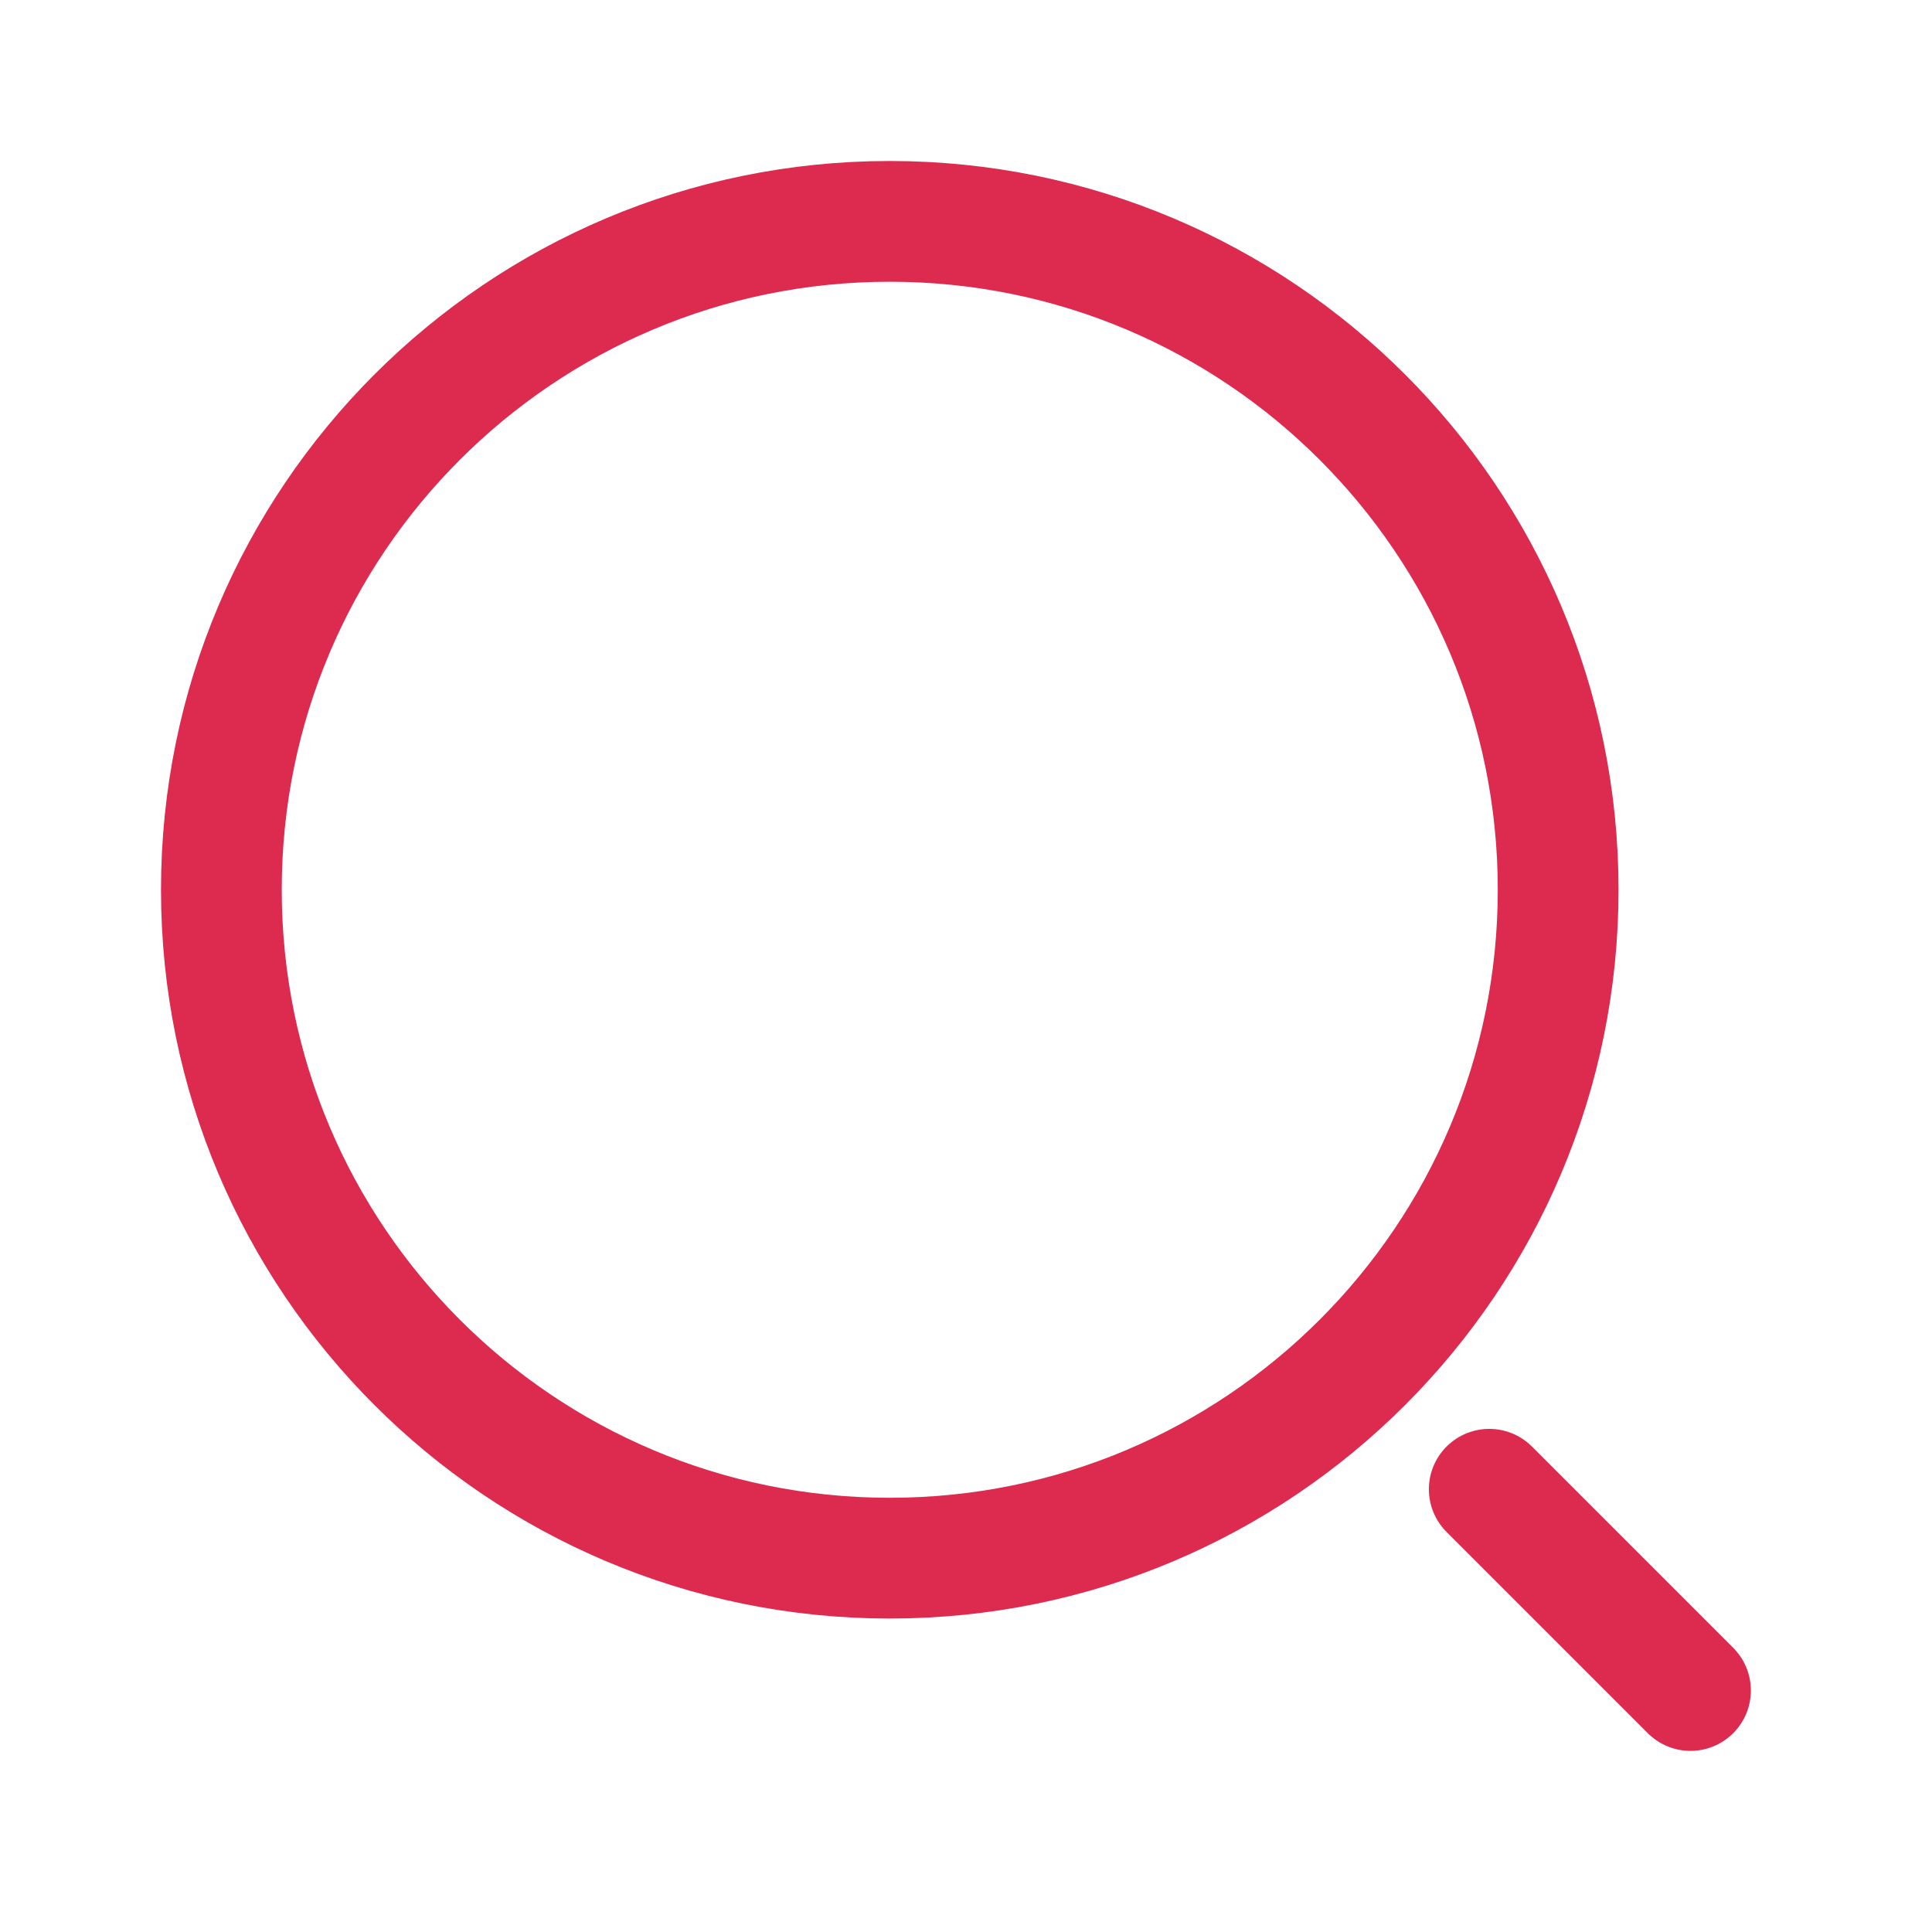
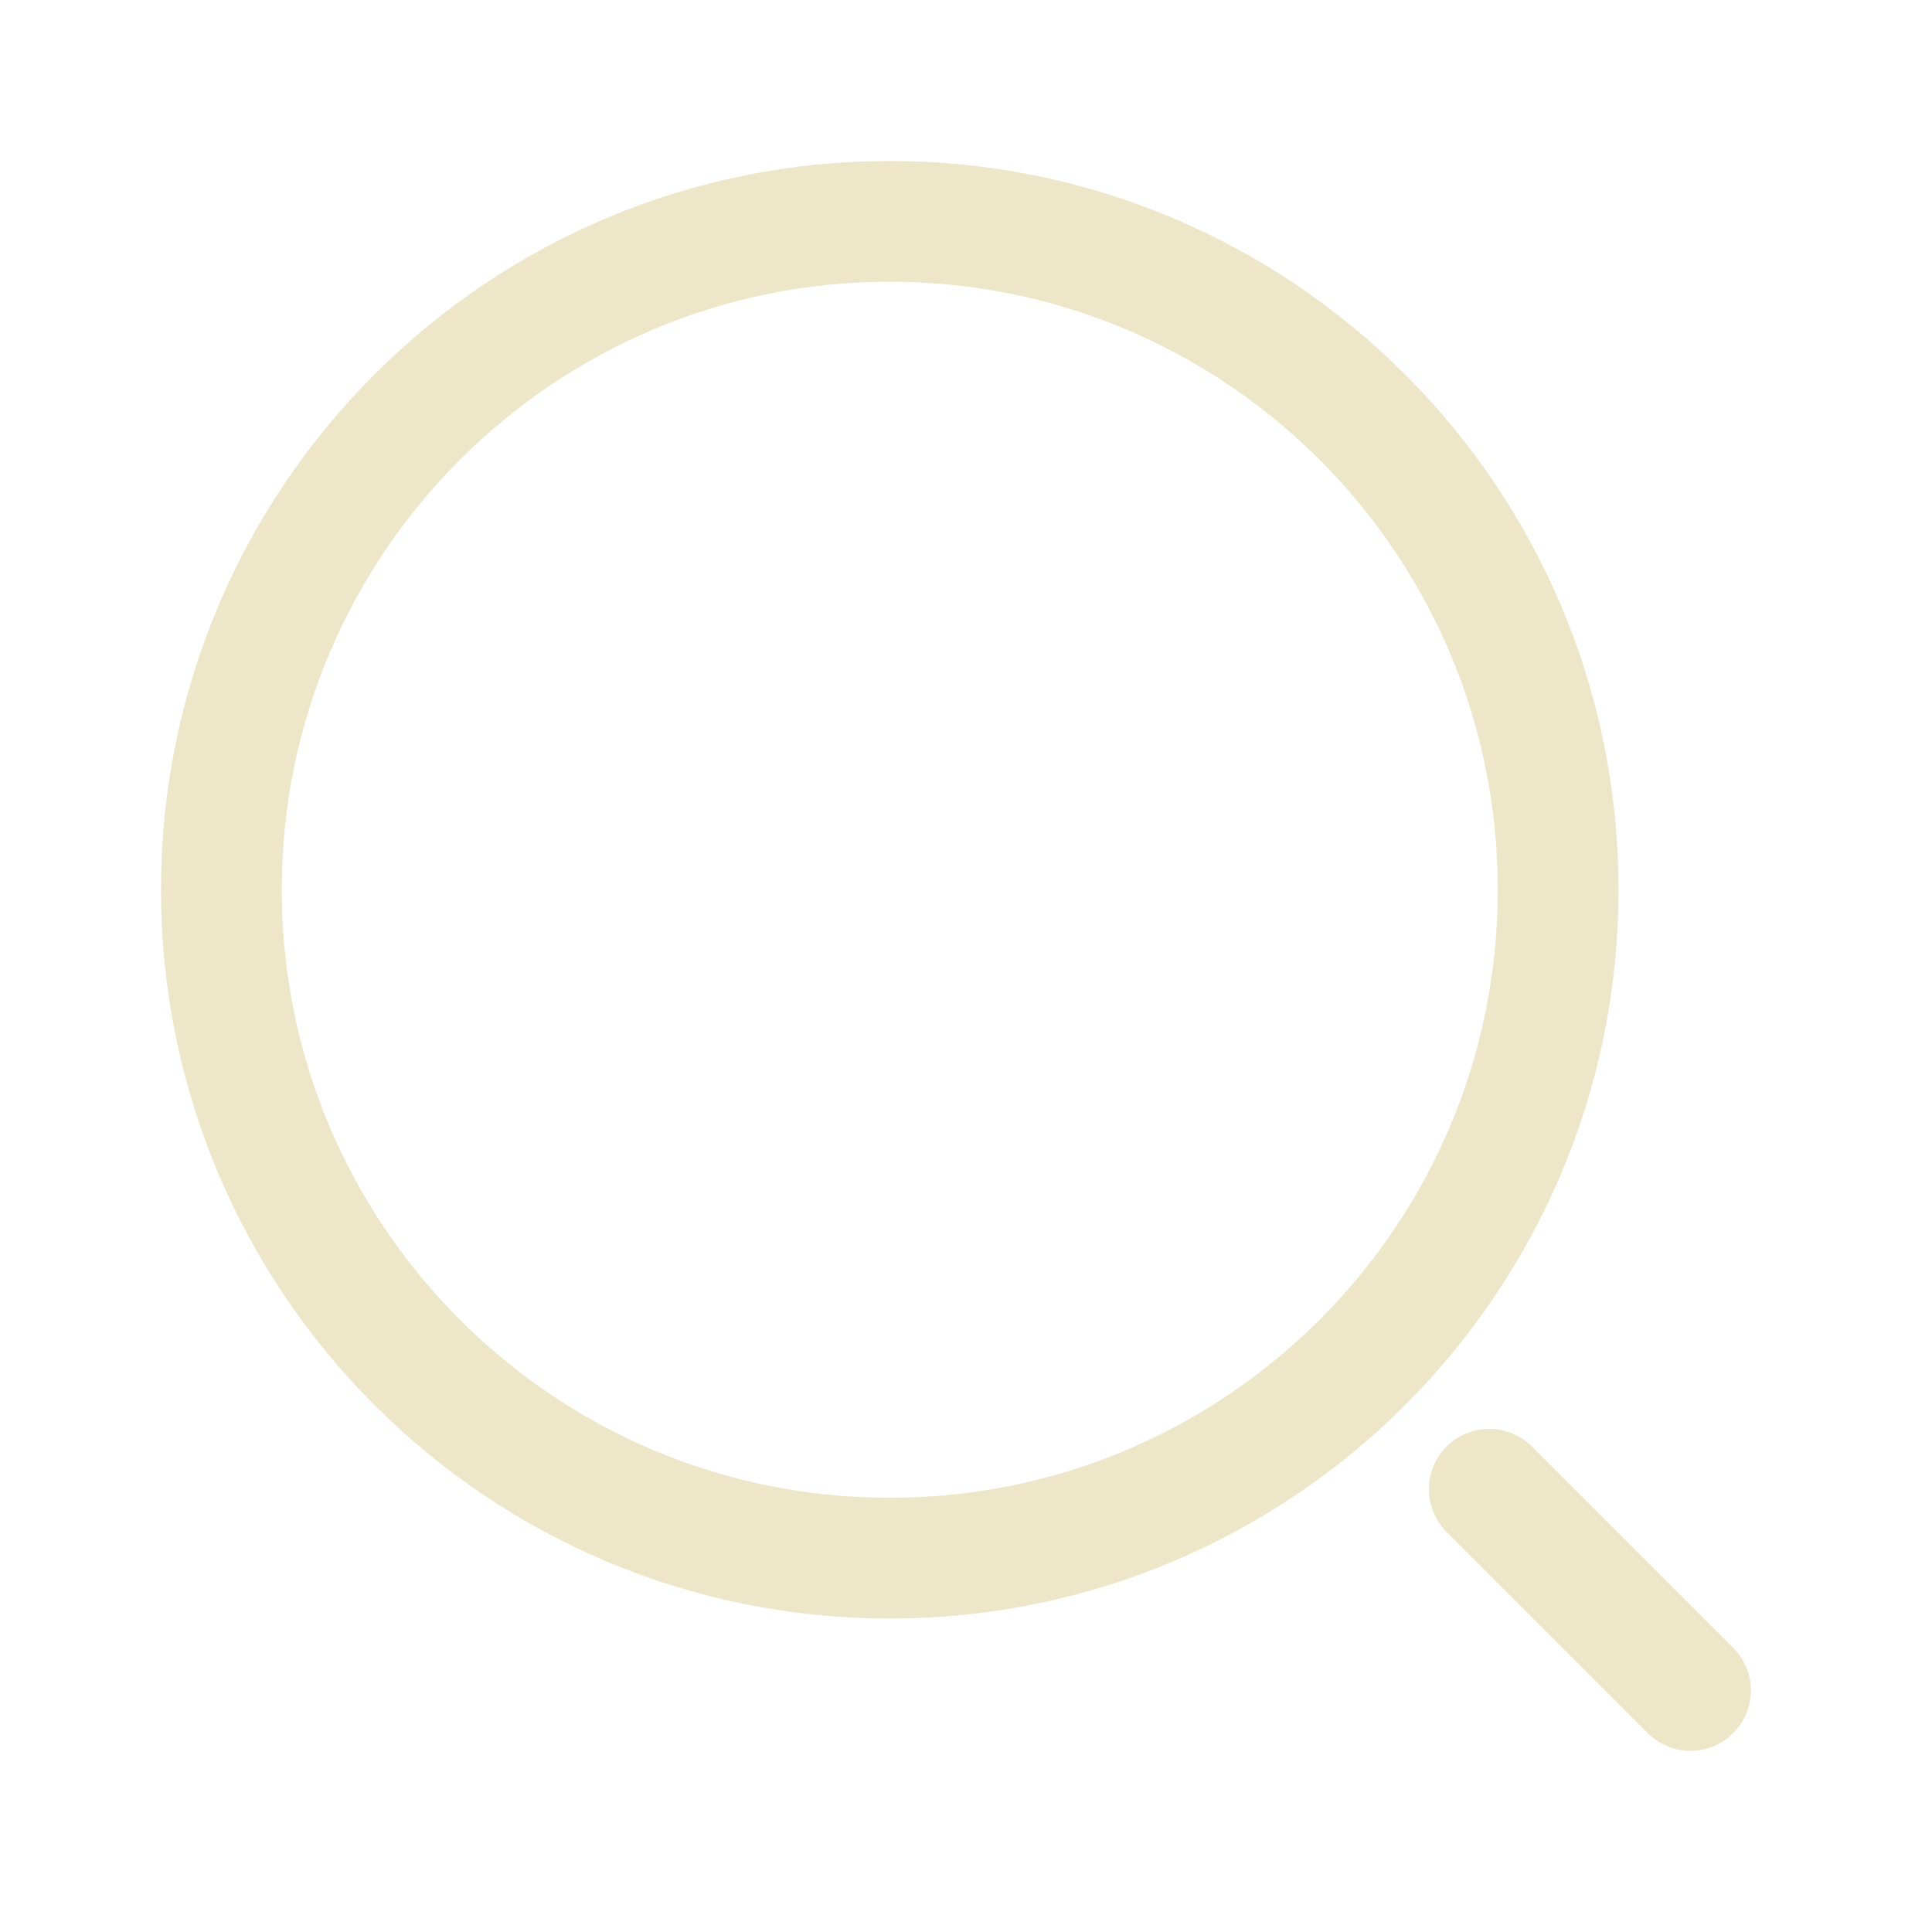
<svg xmlns="http://www.w3.org/2000/svg" width="800px" height="800px" viewBox="0 0 24 24" fill="none">
  <g id="style=linear">
    <g id="search-broken">
-       <path id="vector" d="M18.5 18.5L21 21" stroke="rgb(221,43,79)" stroke-width="1.5" stroke-linecap="round" />
-       <circle id="vector_2" cx="11.053" cy="11.053" r="8.303" stroke="rgb(221,43,79)" stroke-width="1.5" />
+       <path id="vector" d="M18.5 18.5L21 21" stroke="#eee6c8" stroke-width="1.5" stroke-linecap="round" />
+       <circle id="vector_2" cx="11.053" cy="11.053" r="8.303" stroke="#eee6c8" stroke-width="1.5" />
    </g>
  </g>
</svg>
